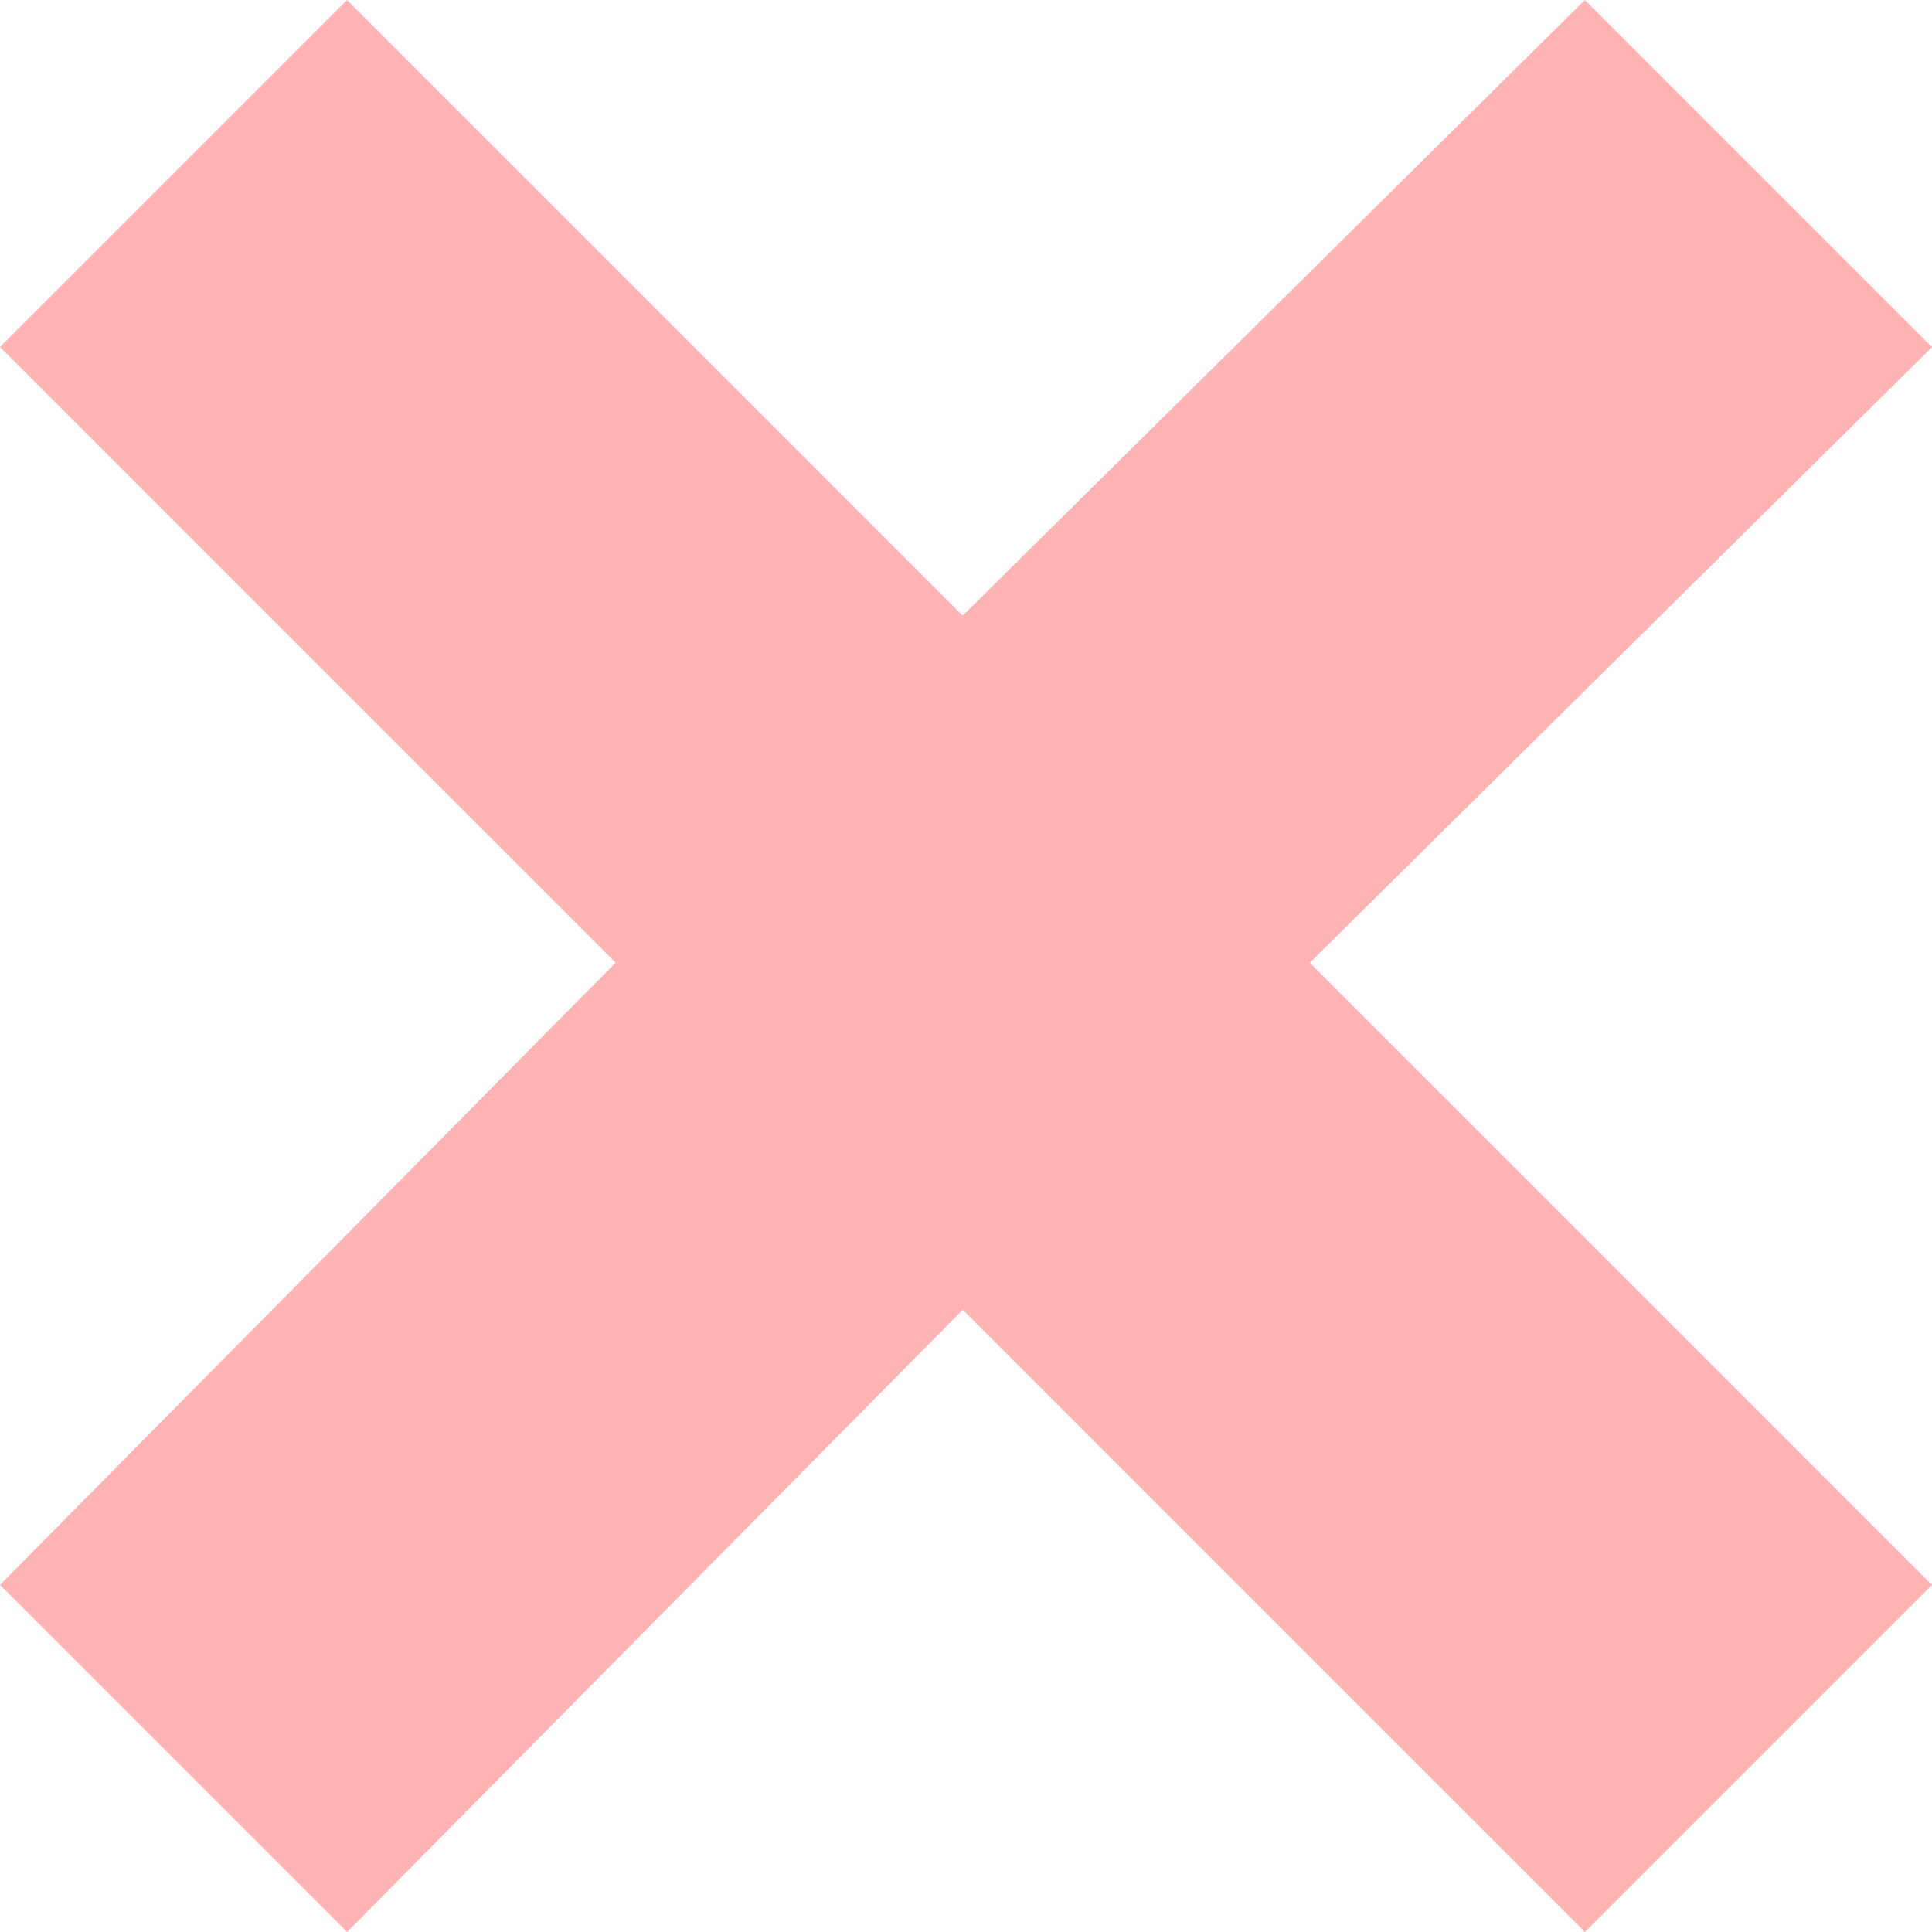
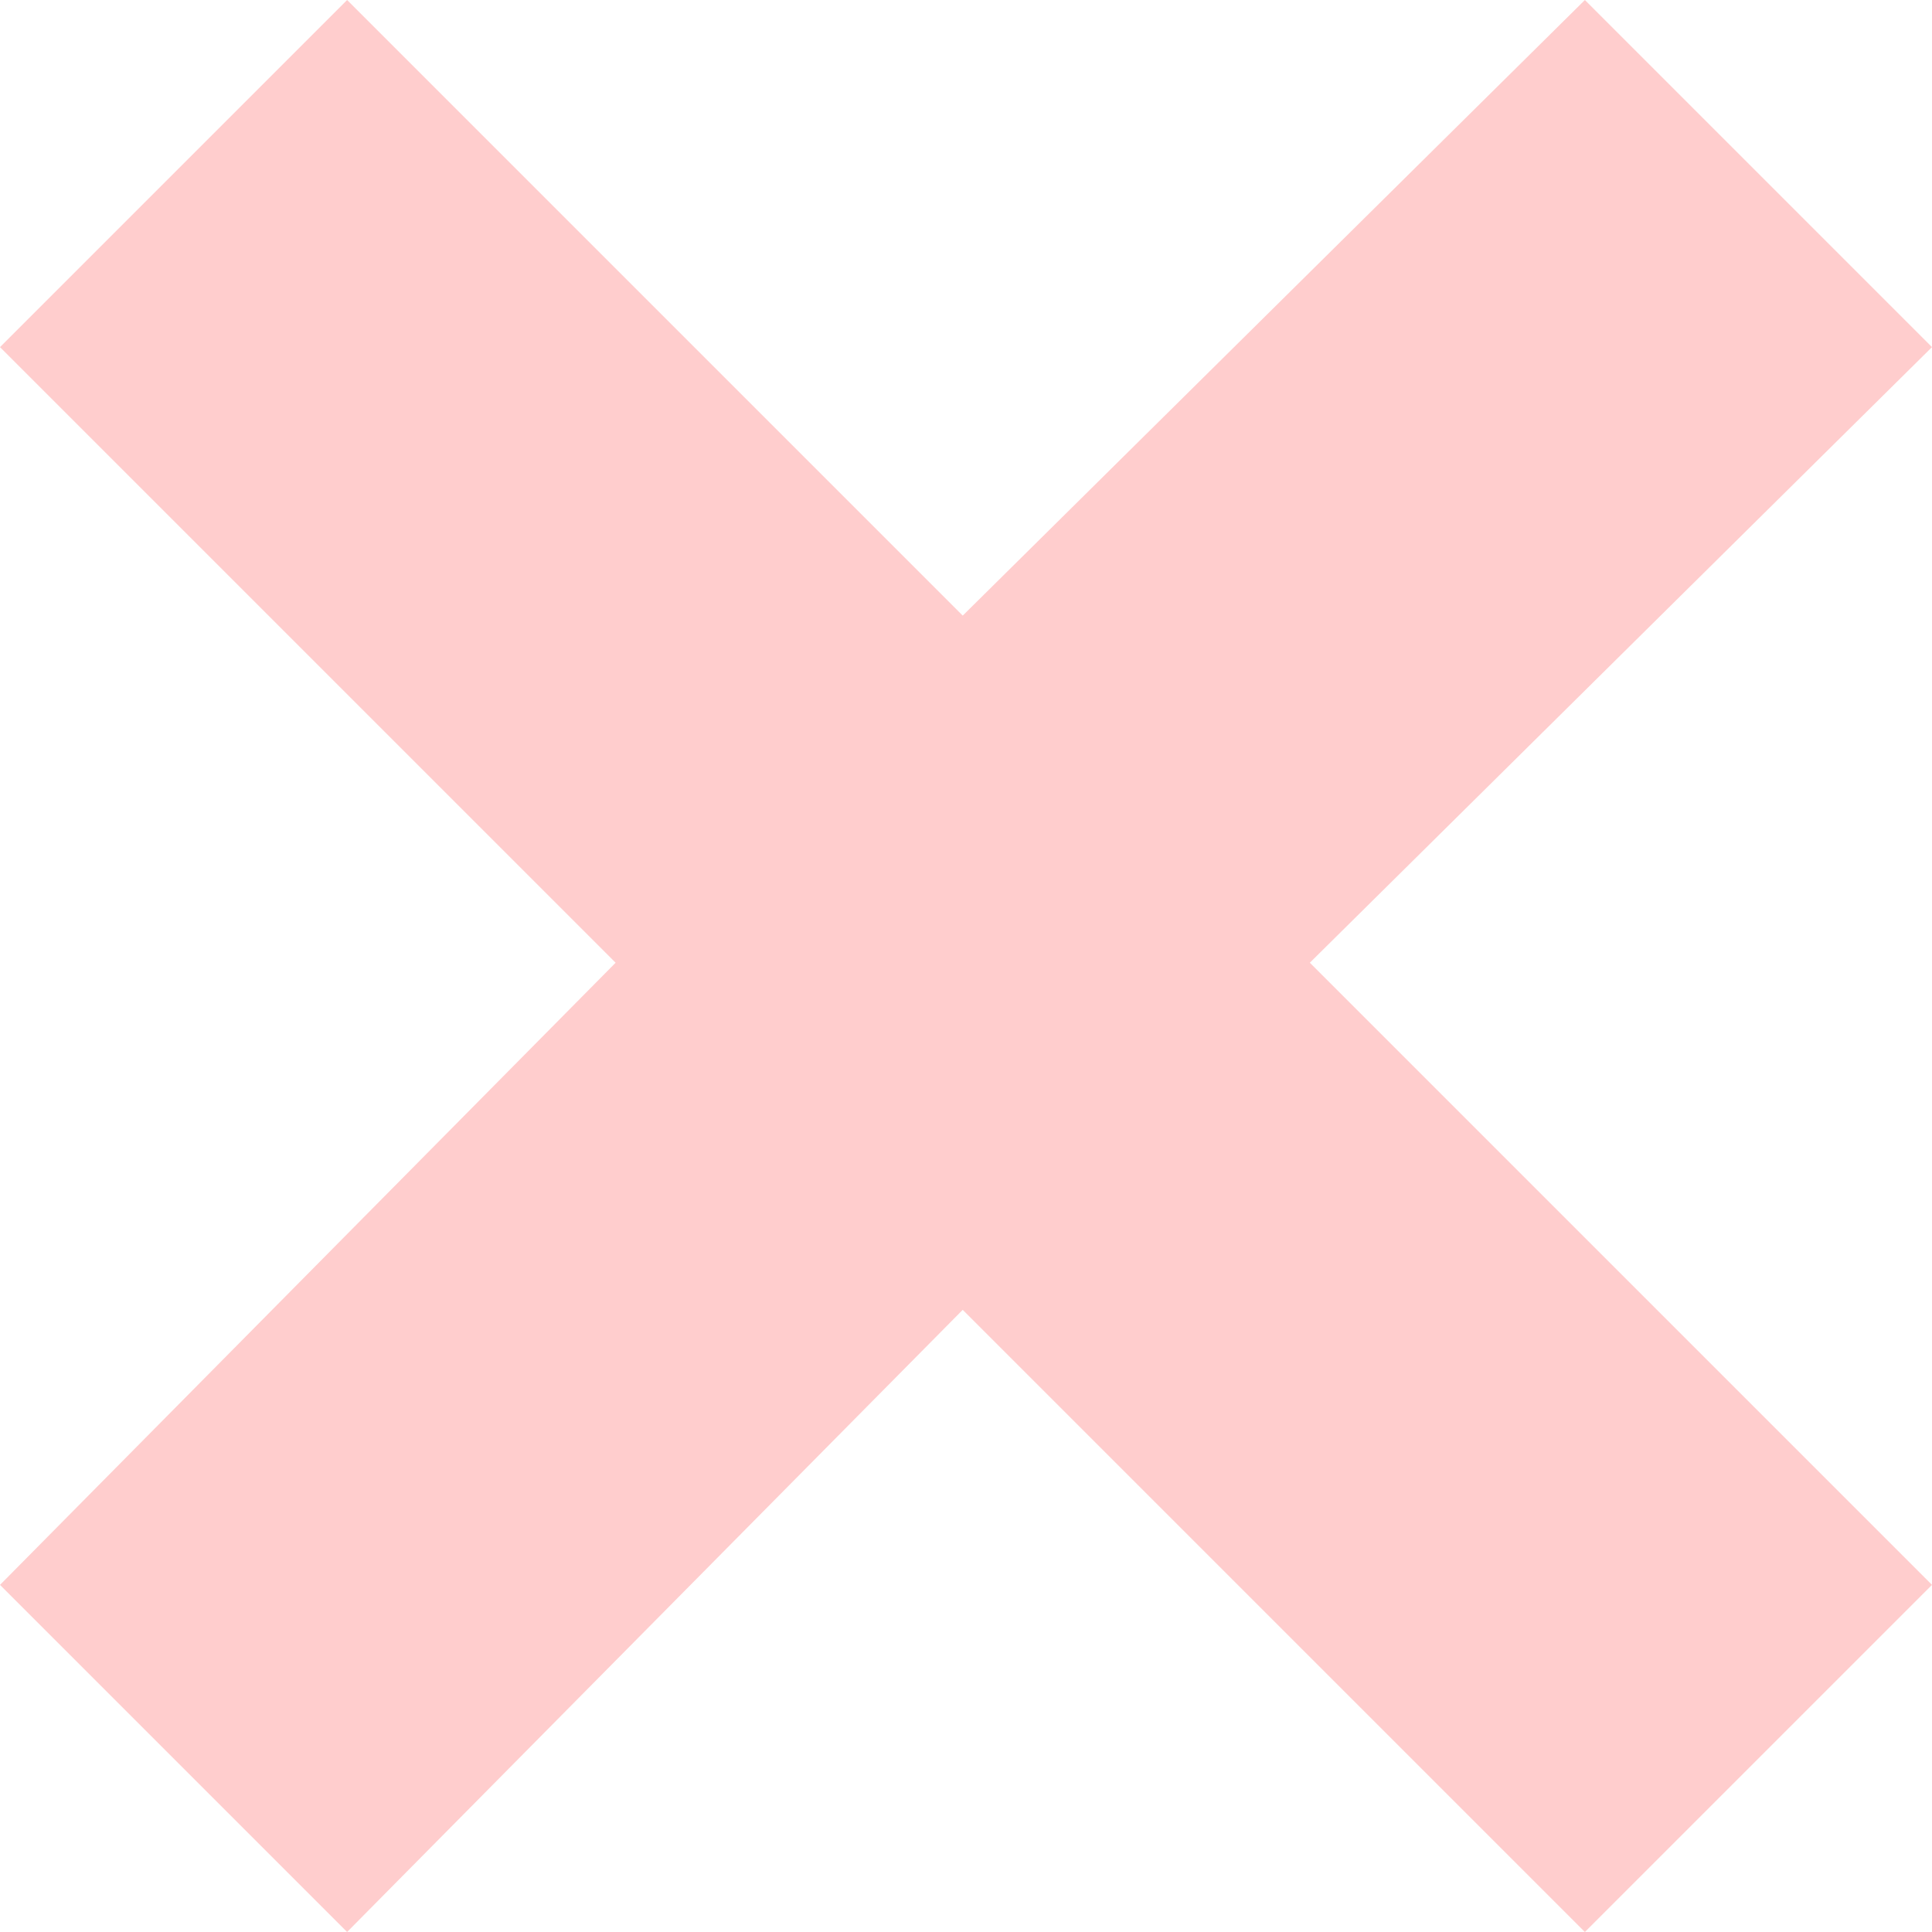
<svg xmlns="http://www.w3.org/2000/svg" version="1.1" id="Lager_1" x="0px" y="0px" viewBox="0 0 29.5 29.5" enable-background="new 0 0 29.5 29.5" xml:space="preserve">
-   <polygon fill="#ffb3b3" points="29.5,5.3 24.2,0 14.7,9.4 5.3,0 0,5.3 9.4,14.7 0,24.2 5.3,29.5 14.7,20 24.2,29.5 29.5,24.2 20,14.7 " />
+   <polygon fill="#ffcdcd" points="29.5,5.3 24.2,0 14.7,9.4 5.3,0 0,5.3 9.4,14.7 0,24.2 5.3,29.5 14.7,20 24.2,29.5 29.5,24.2 20,14.7 " />
</svg>
